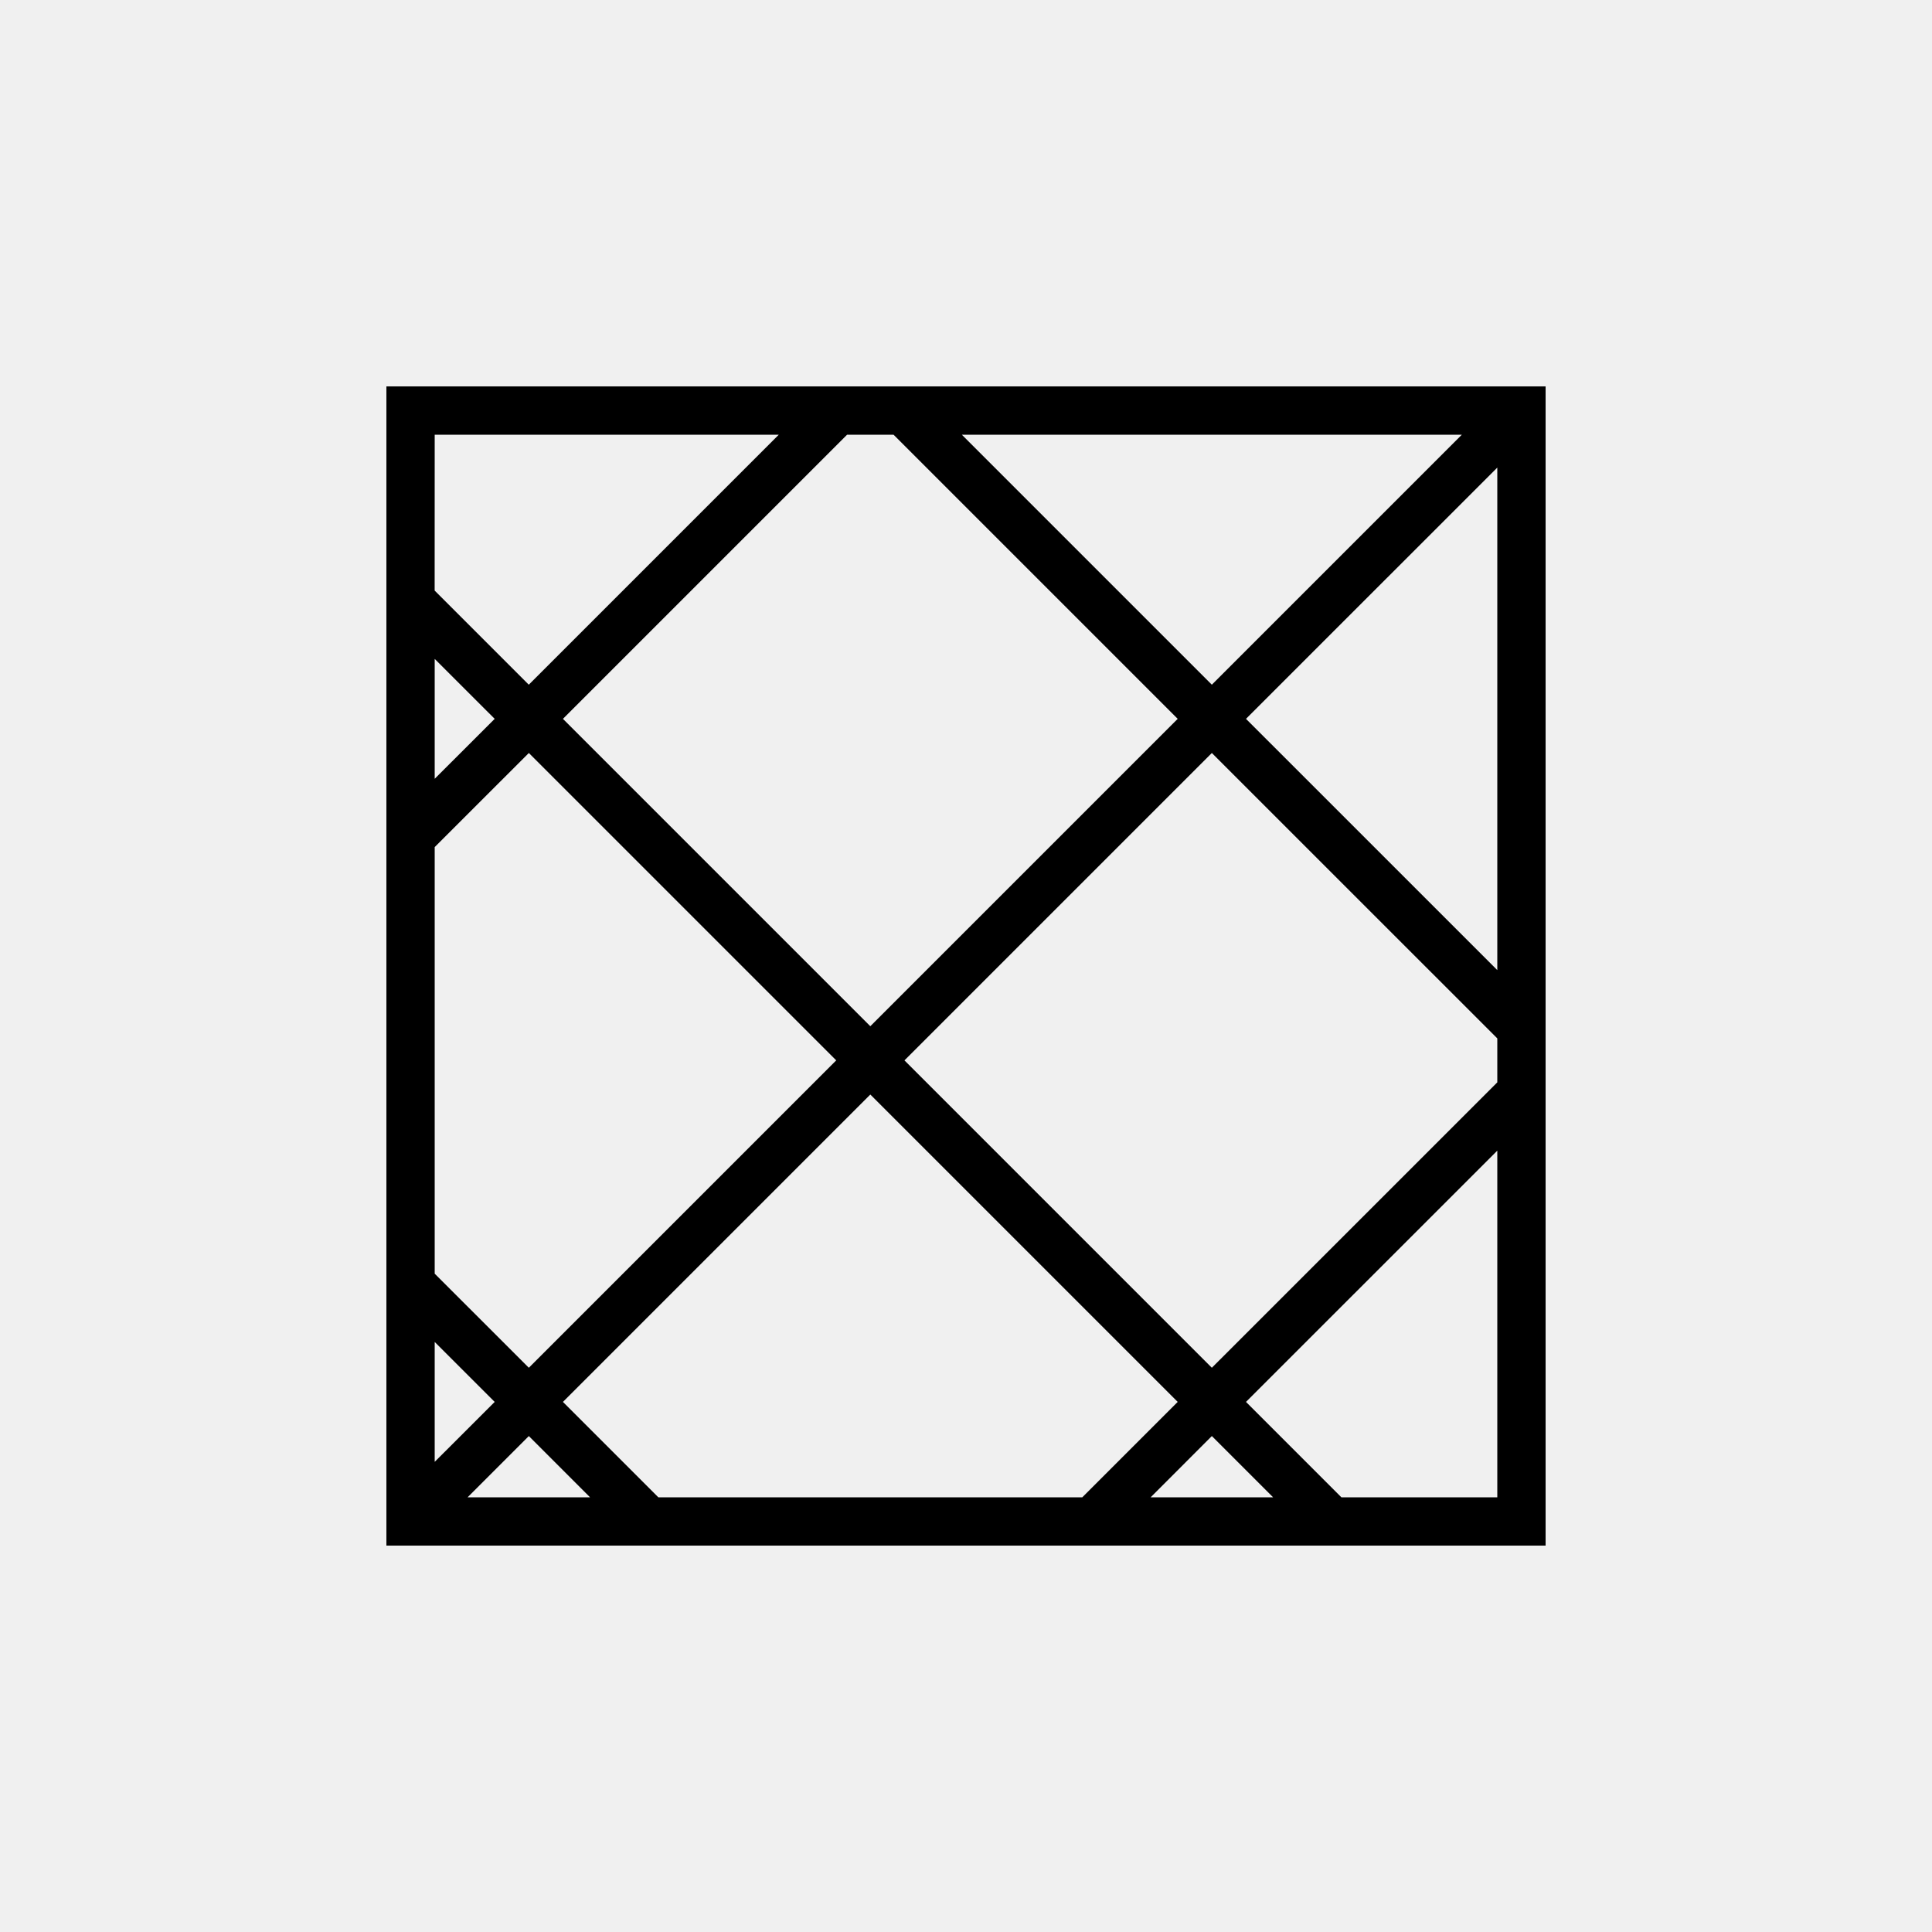
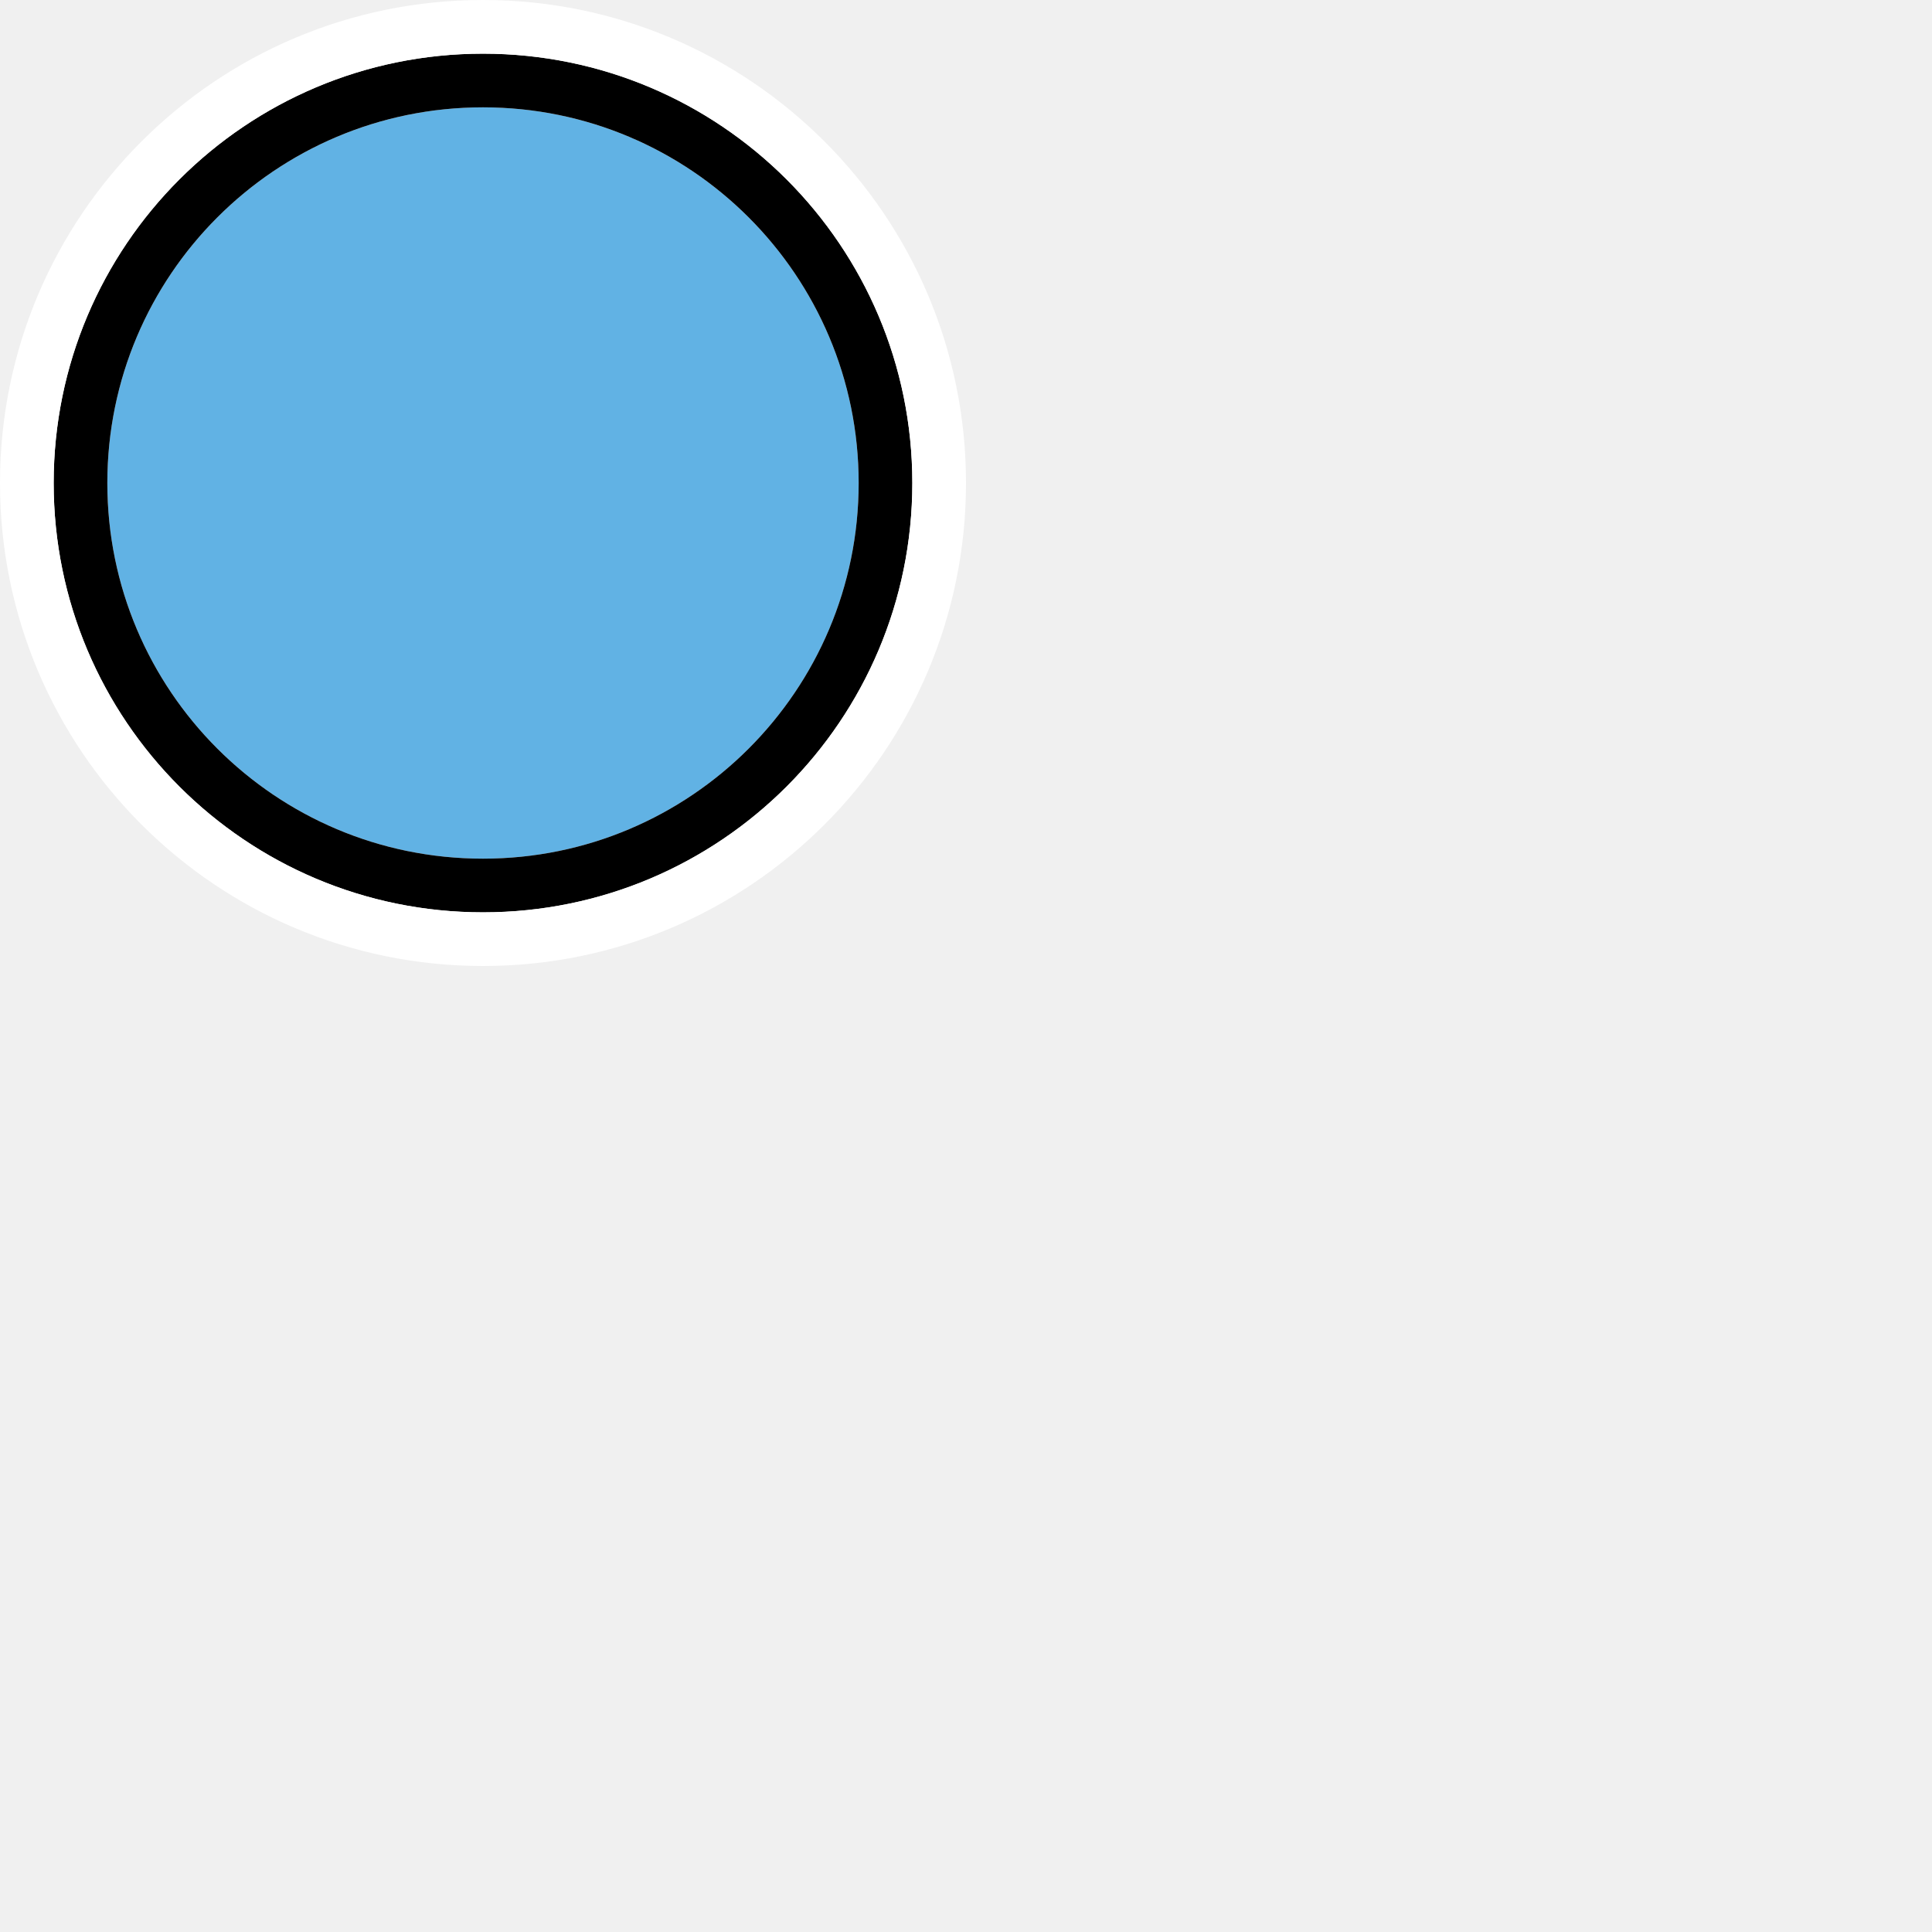
- <svg xmlns="http://www.w3.org/2000/svg" width="100%" height="100%" viewBox="0 0 40 40" fill-rule="evenodd" stroke-linejoin="round" stroke-miterlimit="2">
-   <path d="M32 32H8V8h24v24zM16.124 9H9l-.001 3.227 1.949 1.949L16.124 9zM18.5 9h-.962l-5.883 5.883 6.364 6.364 6.364-6.364L18.5 9zm11.766 0H19.914l5.176 5.176L30.266 9zM31 20.085V9.681l-5.203 5.202L31 20.085zm0 2.324v-.91l-5.91-5.909-6.364 6.364 6.364 6.364L31 22.409zM27.772 31H31v-7.177l-5.203 5.202L27.772 31zm-3.949 0h2.535l-1.268-1.268L23.823 31zM13.63 31h8.778l1.975-1.975-6.364-6.364-6.364 6.364L13.63 31zm-3.949 0h2.535l-1.267-1.268L9.681 31zM9 27.784v2.482l1.242-1.241L9 27.784zm0-10.246v8.832l1.949 1.948 6.364-6.364-6.364-6.364L9 17.538zm0-3.896v2.482l1.242-1.241L9 13.642z" />
+ <svg xmlns="http://www.w3.org/2000/svg" width="100%" height="100%" viewBox="0 0 144 144">
+   <g id="color">
+     <circle cx="36" cy="36" r="28" fill="#61b2e4" />
+   </g>
+   <g id="line">
+     <circle cx="36" cy="36" r="30" fill="none" stroke="#000000" stroke-linejoin="round" stroke-width="4" />
+   </g>
+   <g id="line">
+     <circle cx="36" cy="36" r="34" fill="none" stroke="#ffffff" stroke-linejoin="round" stroke-width="4" />
+   </g>
</svg>
